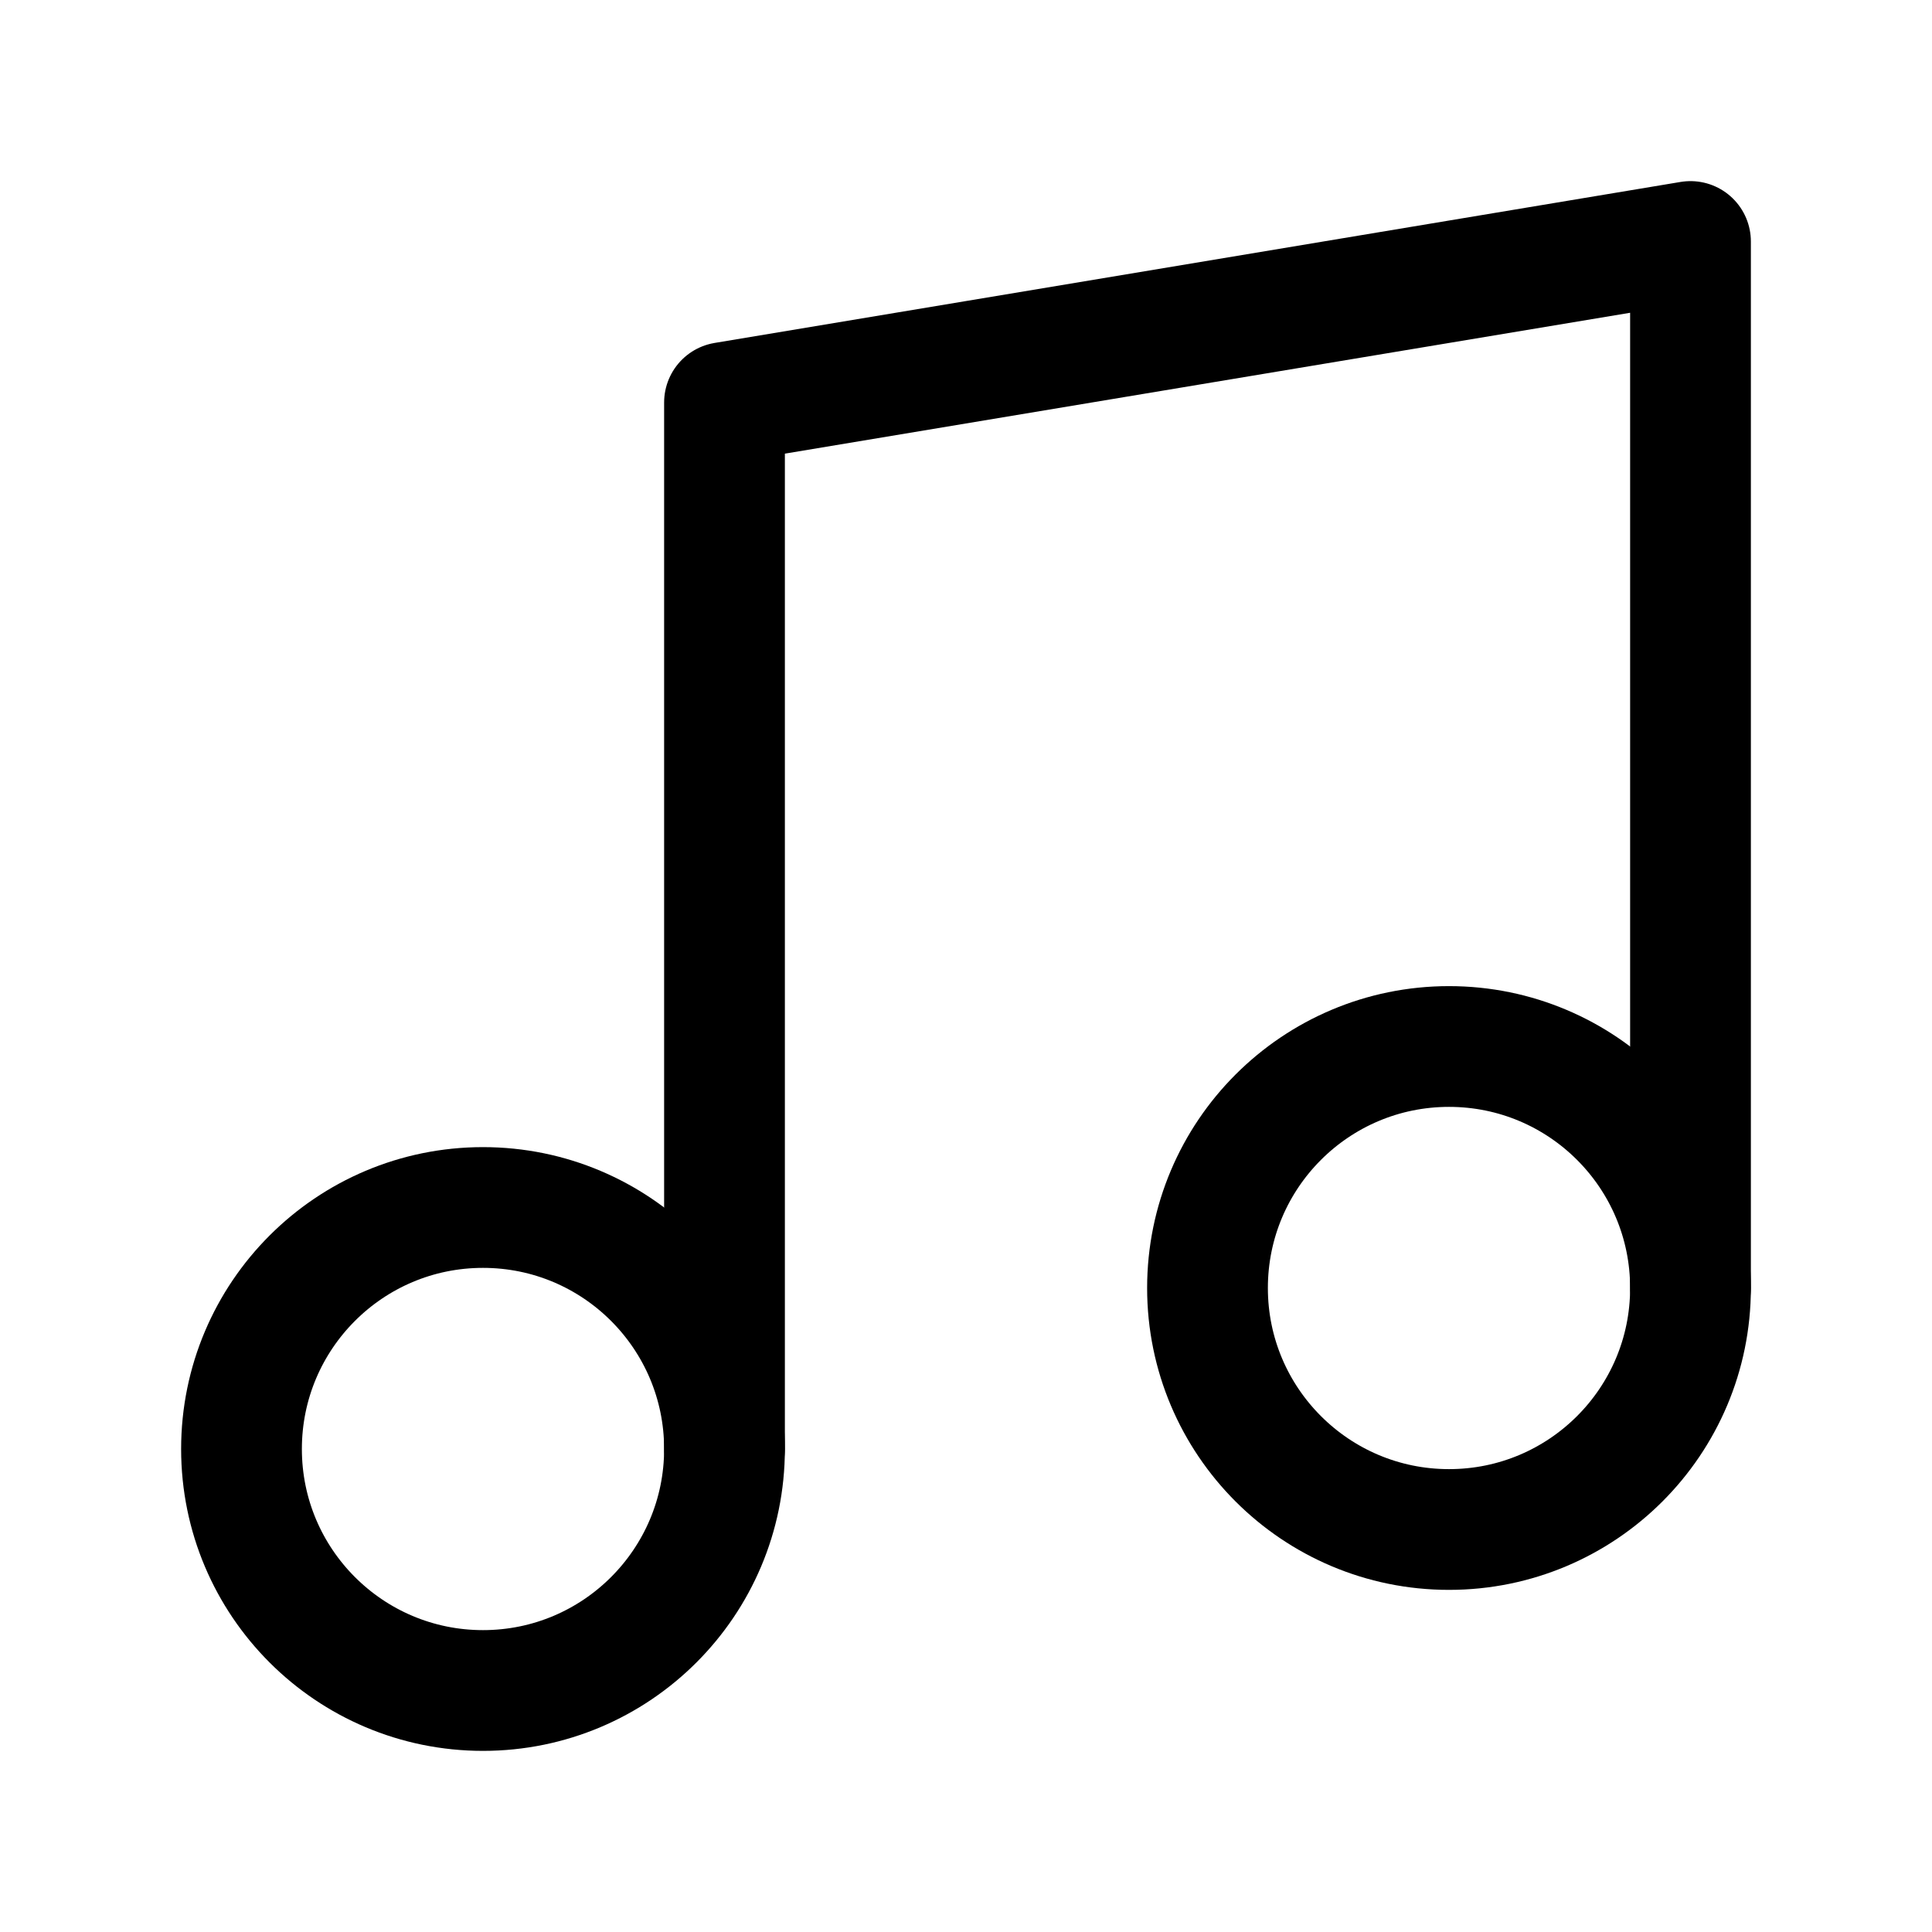
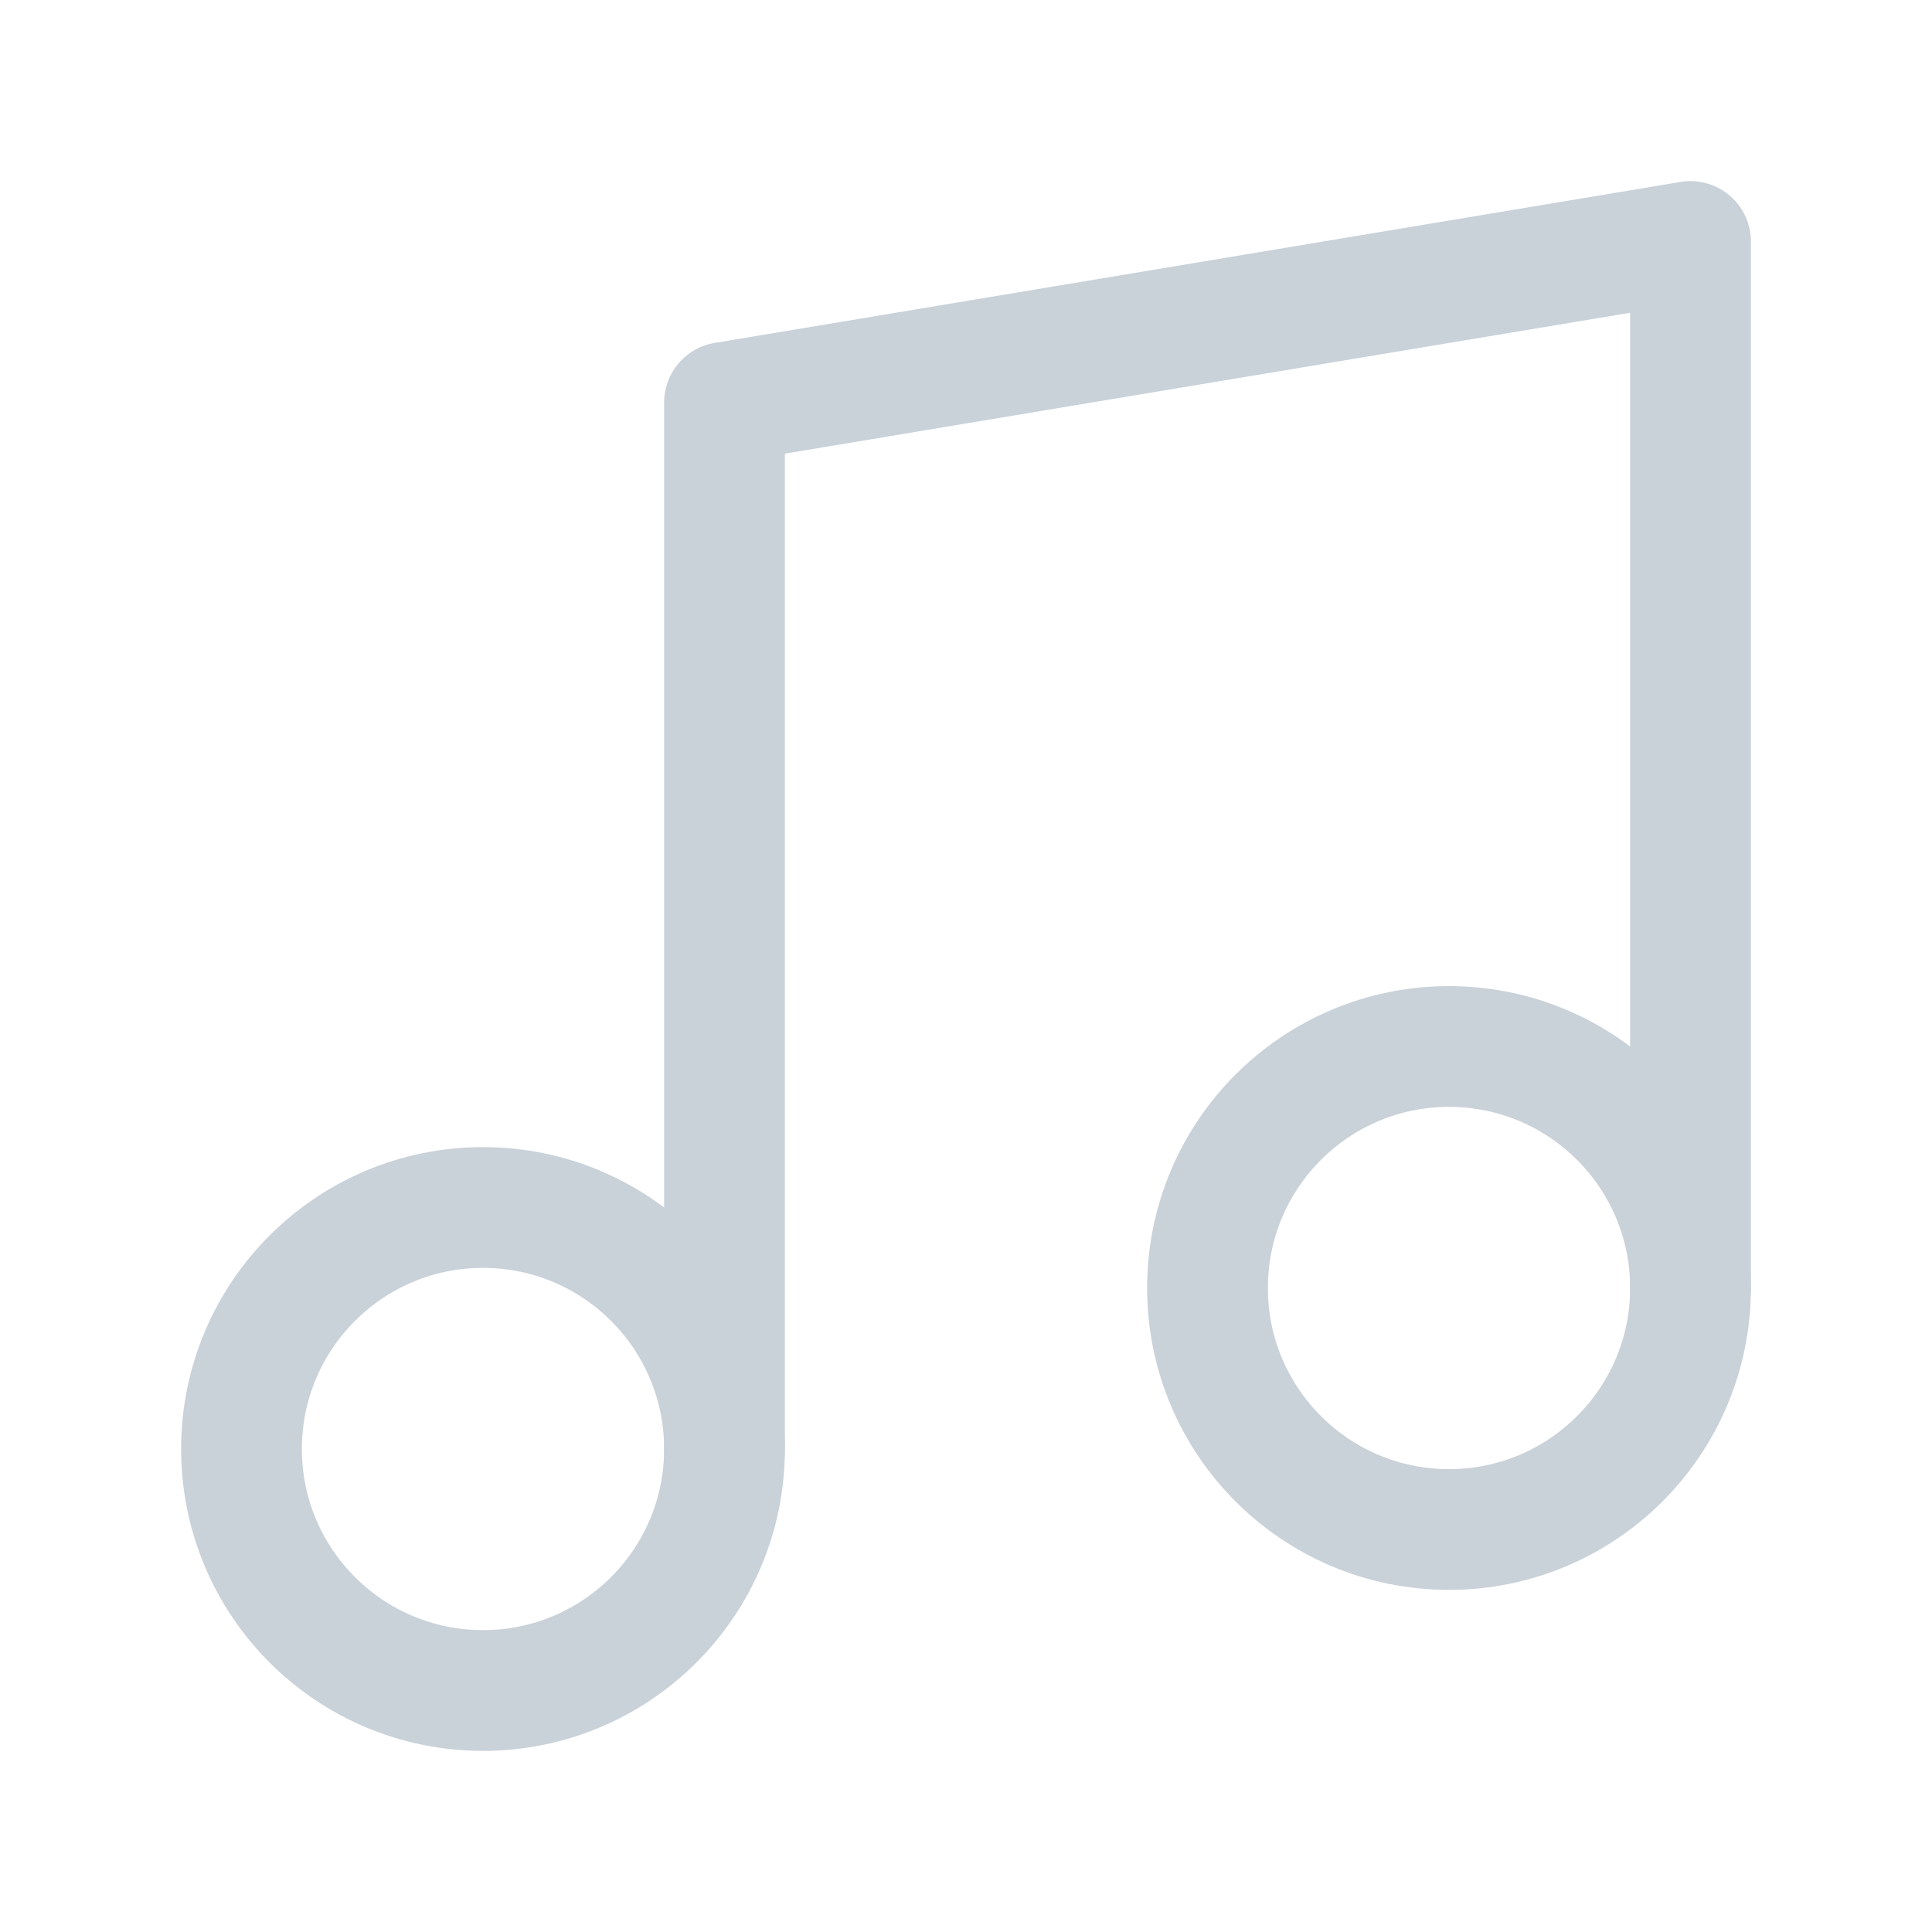
- <svg xmlns="http://www.w3.org/2000/svg" width="24" height="24" viewBox="0 0 24 24" fill="none" stroke="currentColor" stroke-width="1.5" stroke-linecap="round" stroke-linejoin="round">
+ <svg xmlns="http://www.w3.org/2000/svg" width="24" height="24" viewBox="0 0 24 24" fill="none" stroke="#c9d1d9" stroke-width="1.5" stroke-linecap="round" stroke-linejoin="round">
  <path d="M9 18V5l12-2v13" />
  <circle cx="6" cy="18" r="3" />
  <circle cx="18" cy="16" r="3" />
</svg>
